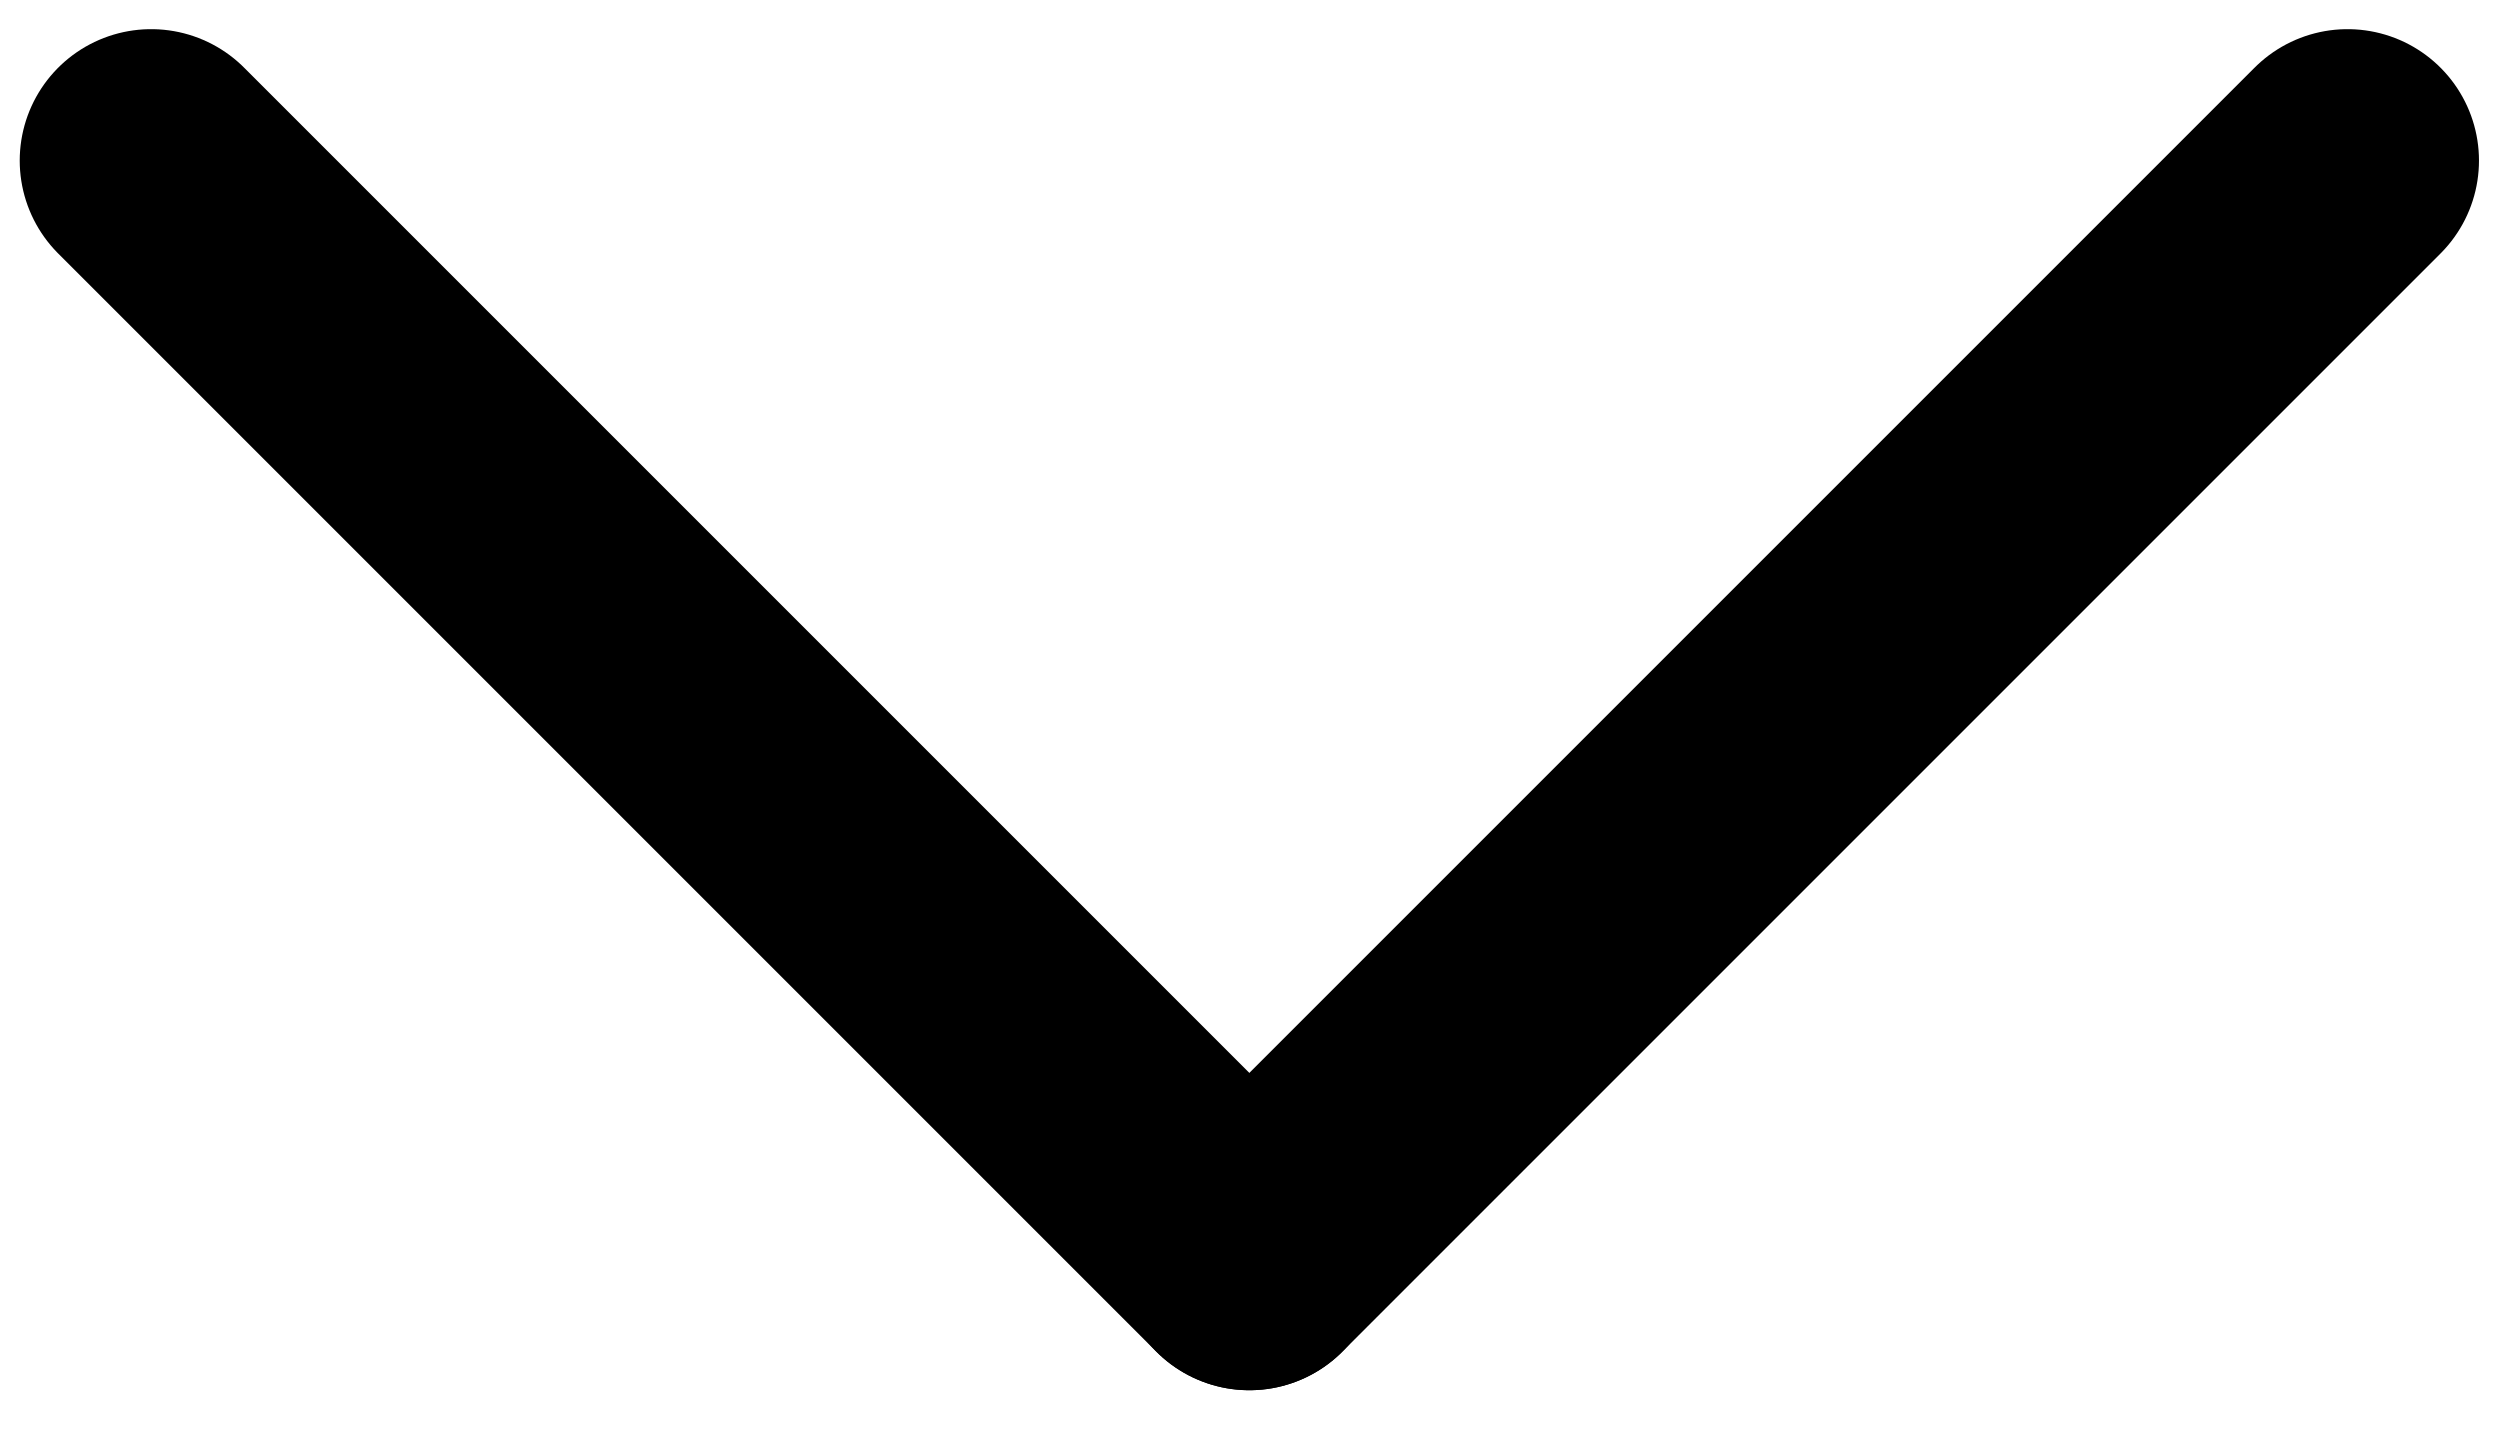
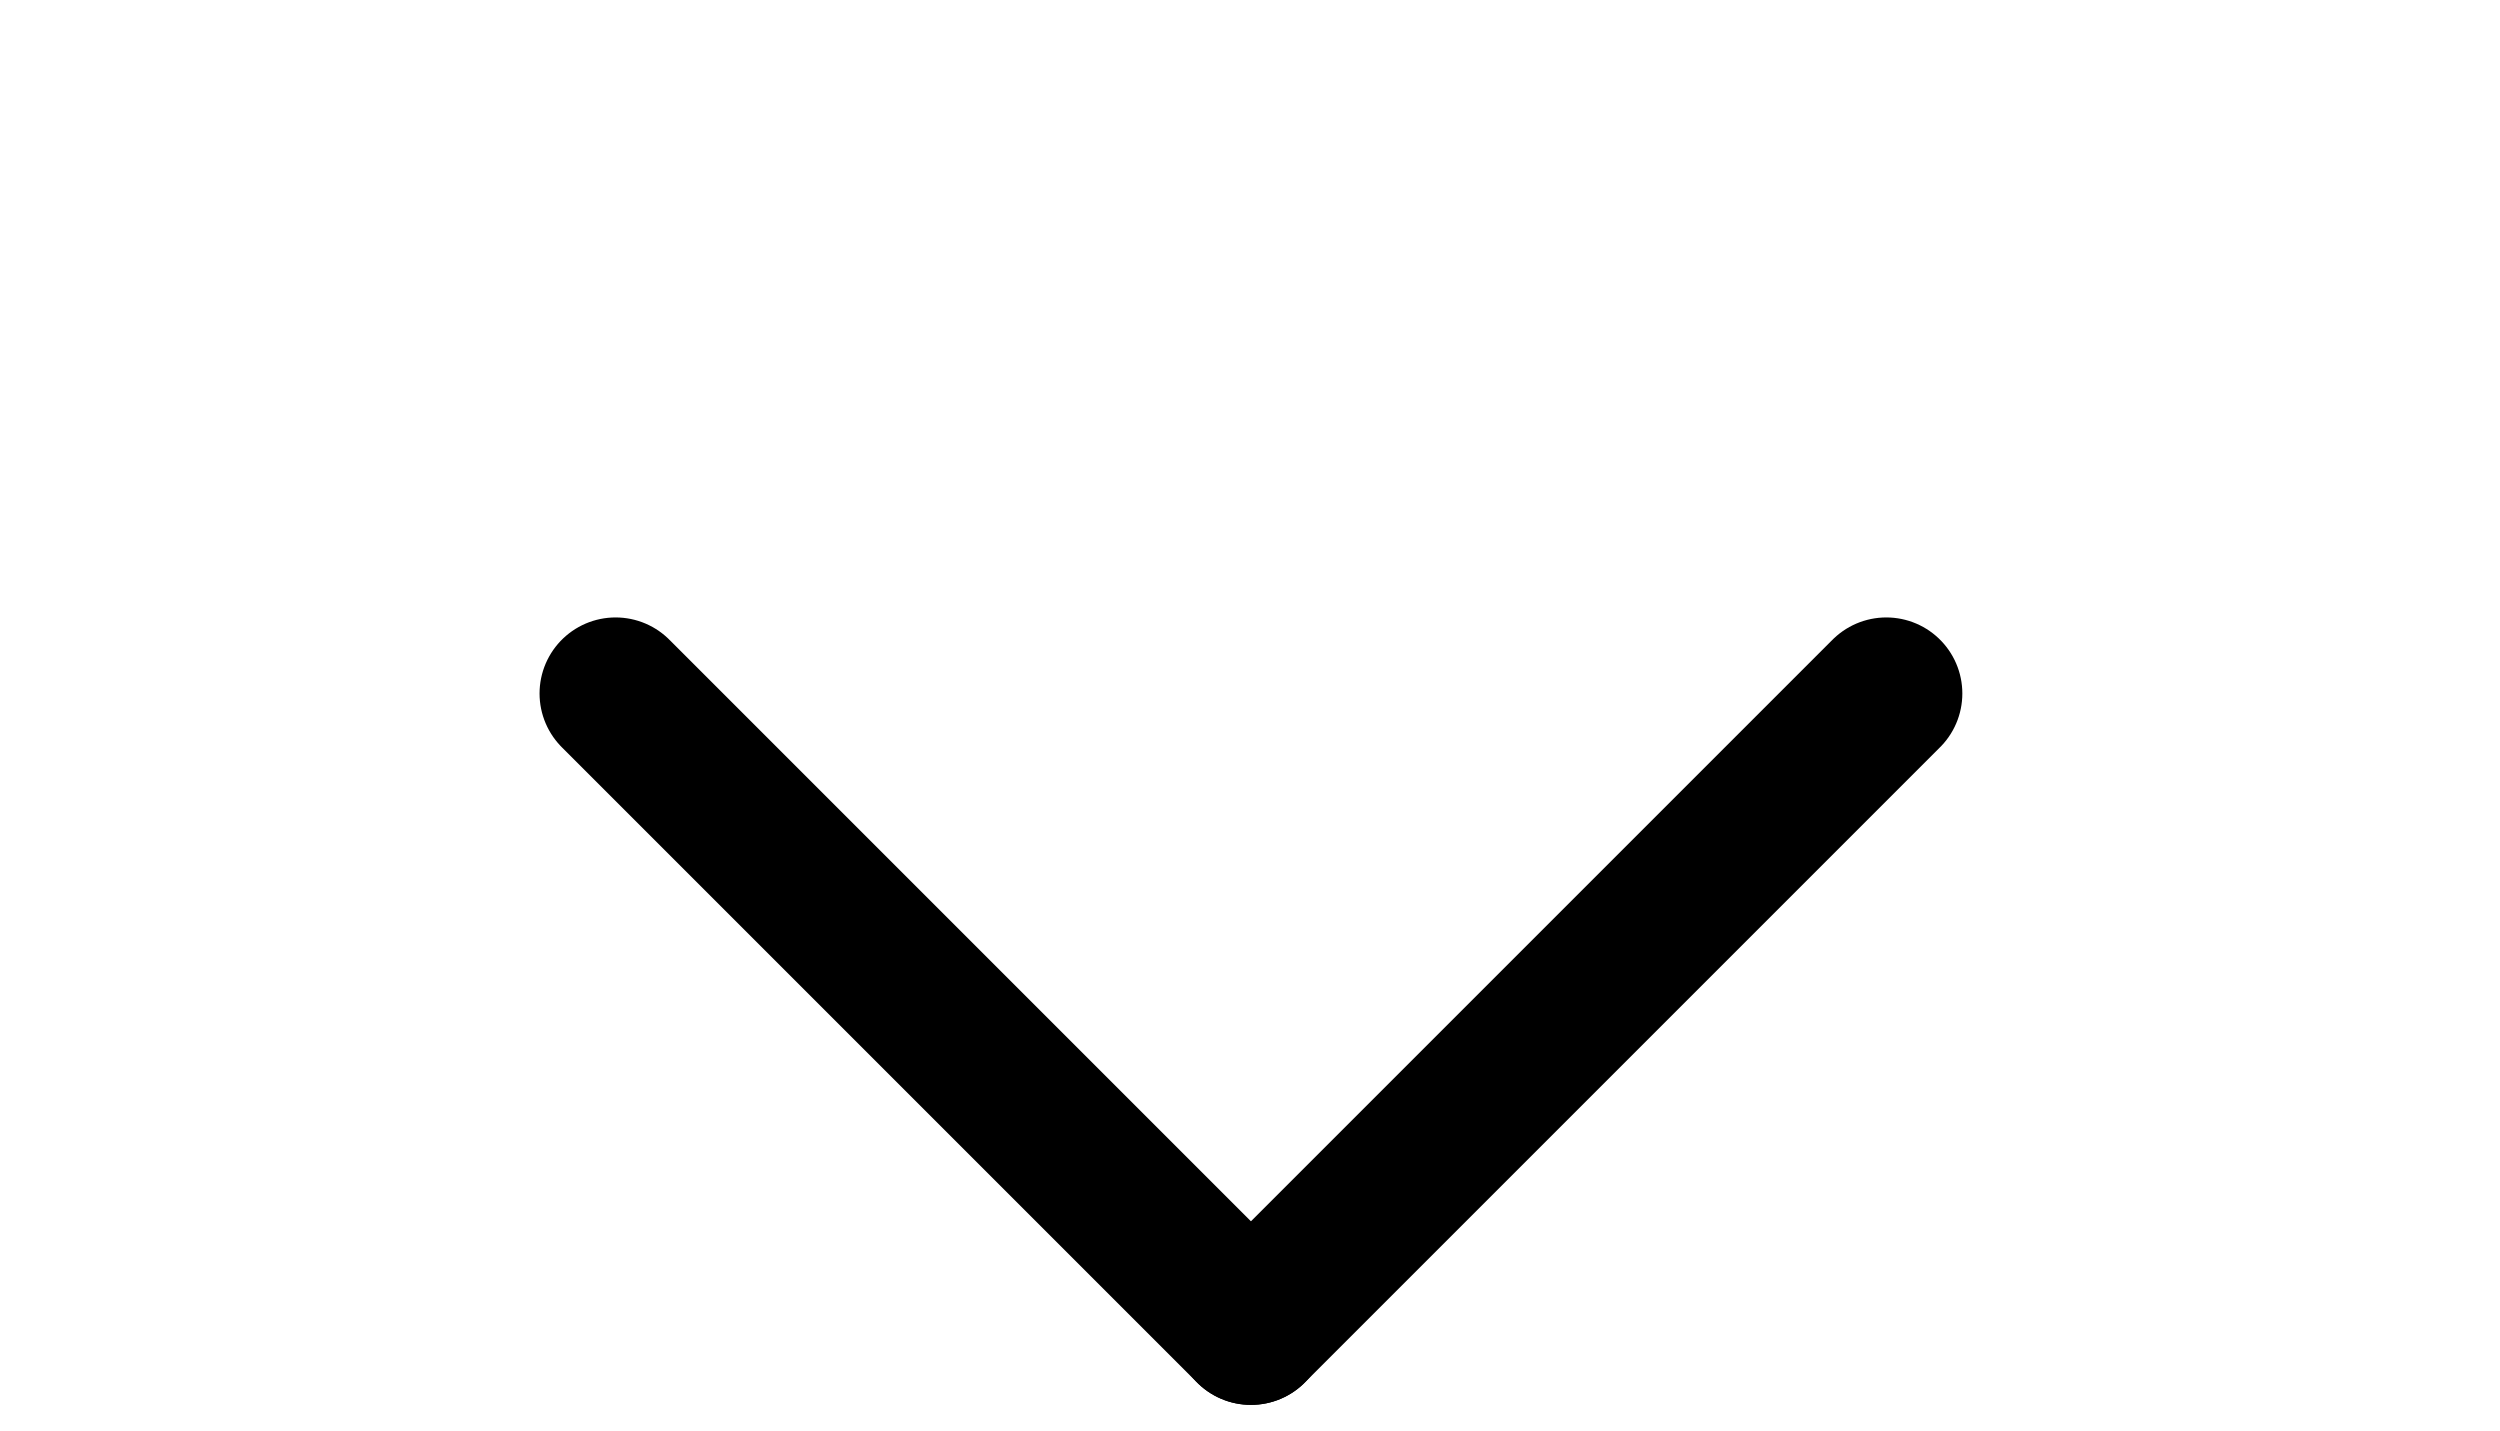
- <svg xmlns="http://www.w3.org/2000/svg" width="19.538" height="11.183" viewBox="0.828 4.323 10.406 5.959">
+ <svg xmlns="http://www.w3.org/2000/svg" width="19.538" height="11.183" viewBox="0.741 0 10.561 10.3">
  <defs>
    <style>.a{fill:none;stroke:#db4437;stroke-linecap:round;stroke-width:2px;}</style>
  </defs>
  <g transform="matrix(0.547376, 0, 0, 0.547376, 1.454958, 4.991757)" style="">
    <g transform="matrix(0, 1, -1, 0, 18.831, -2.121)">
      <line class="a" y1="8.355" x2="8.355" transform="translate(10.476 2.121) rotate(90)" style="fill: rgb(0, 0, 0); stroke: rgb(0, 0, 0);" />
      <line class="a" x1="8.355" y1="8.355" transform="translate(10.476 10.476) rotate(90)" style="stroke: rgb(0, 0, 0);" />
    </g>
  </g>
</svg>
